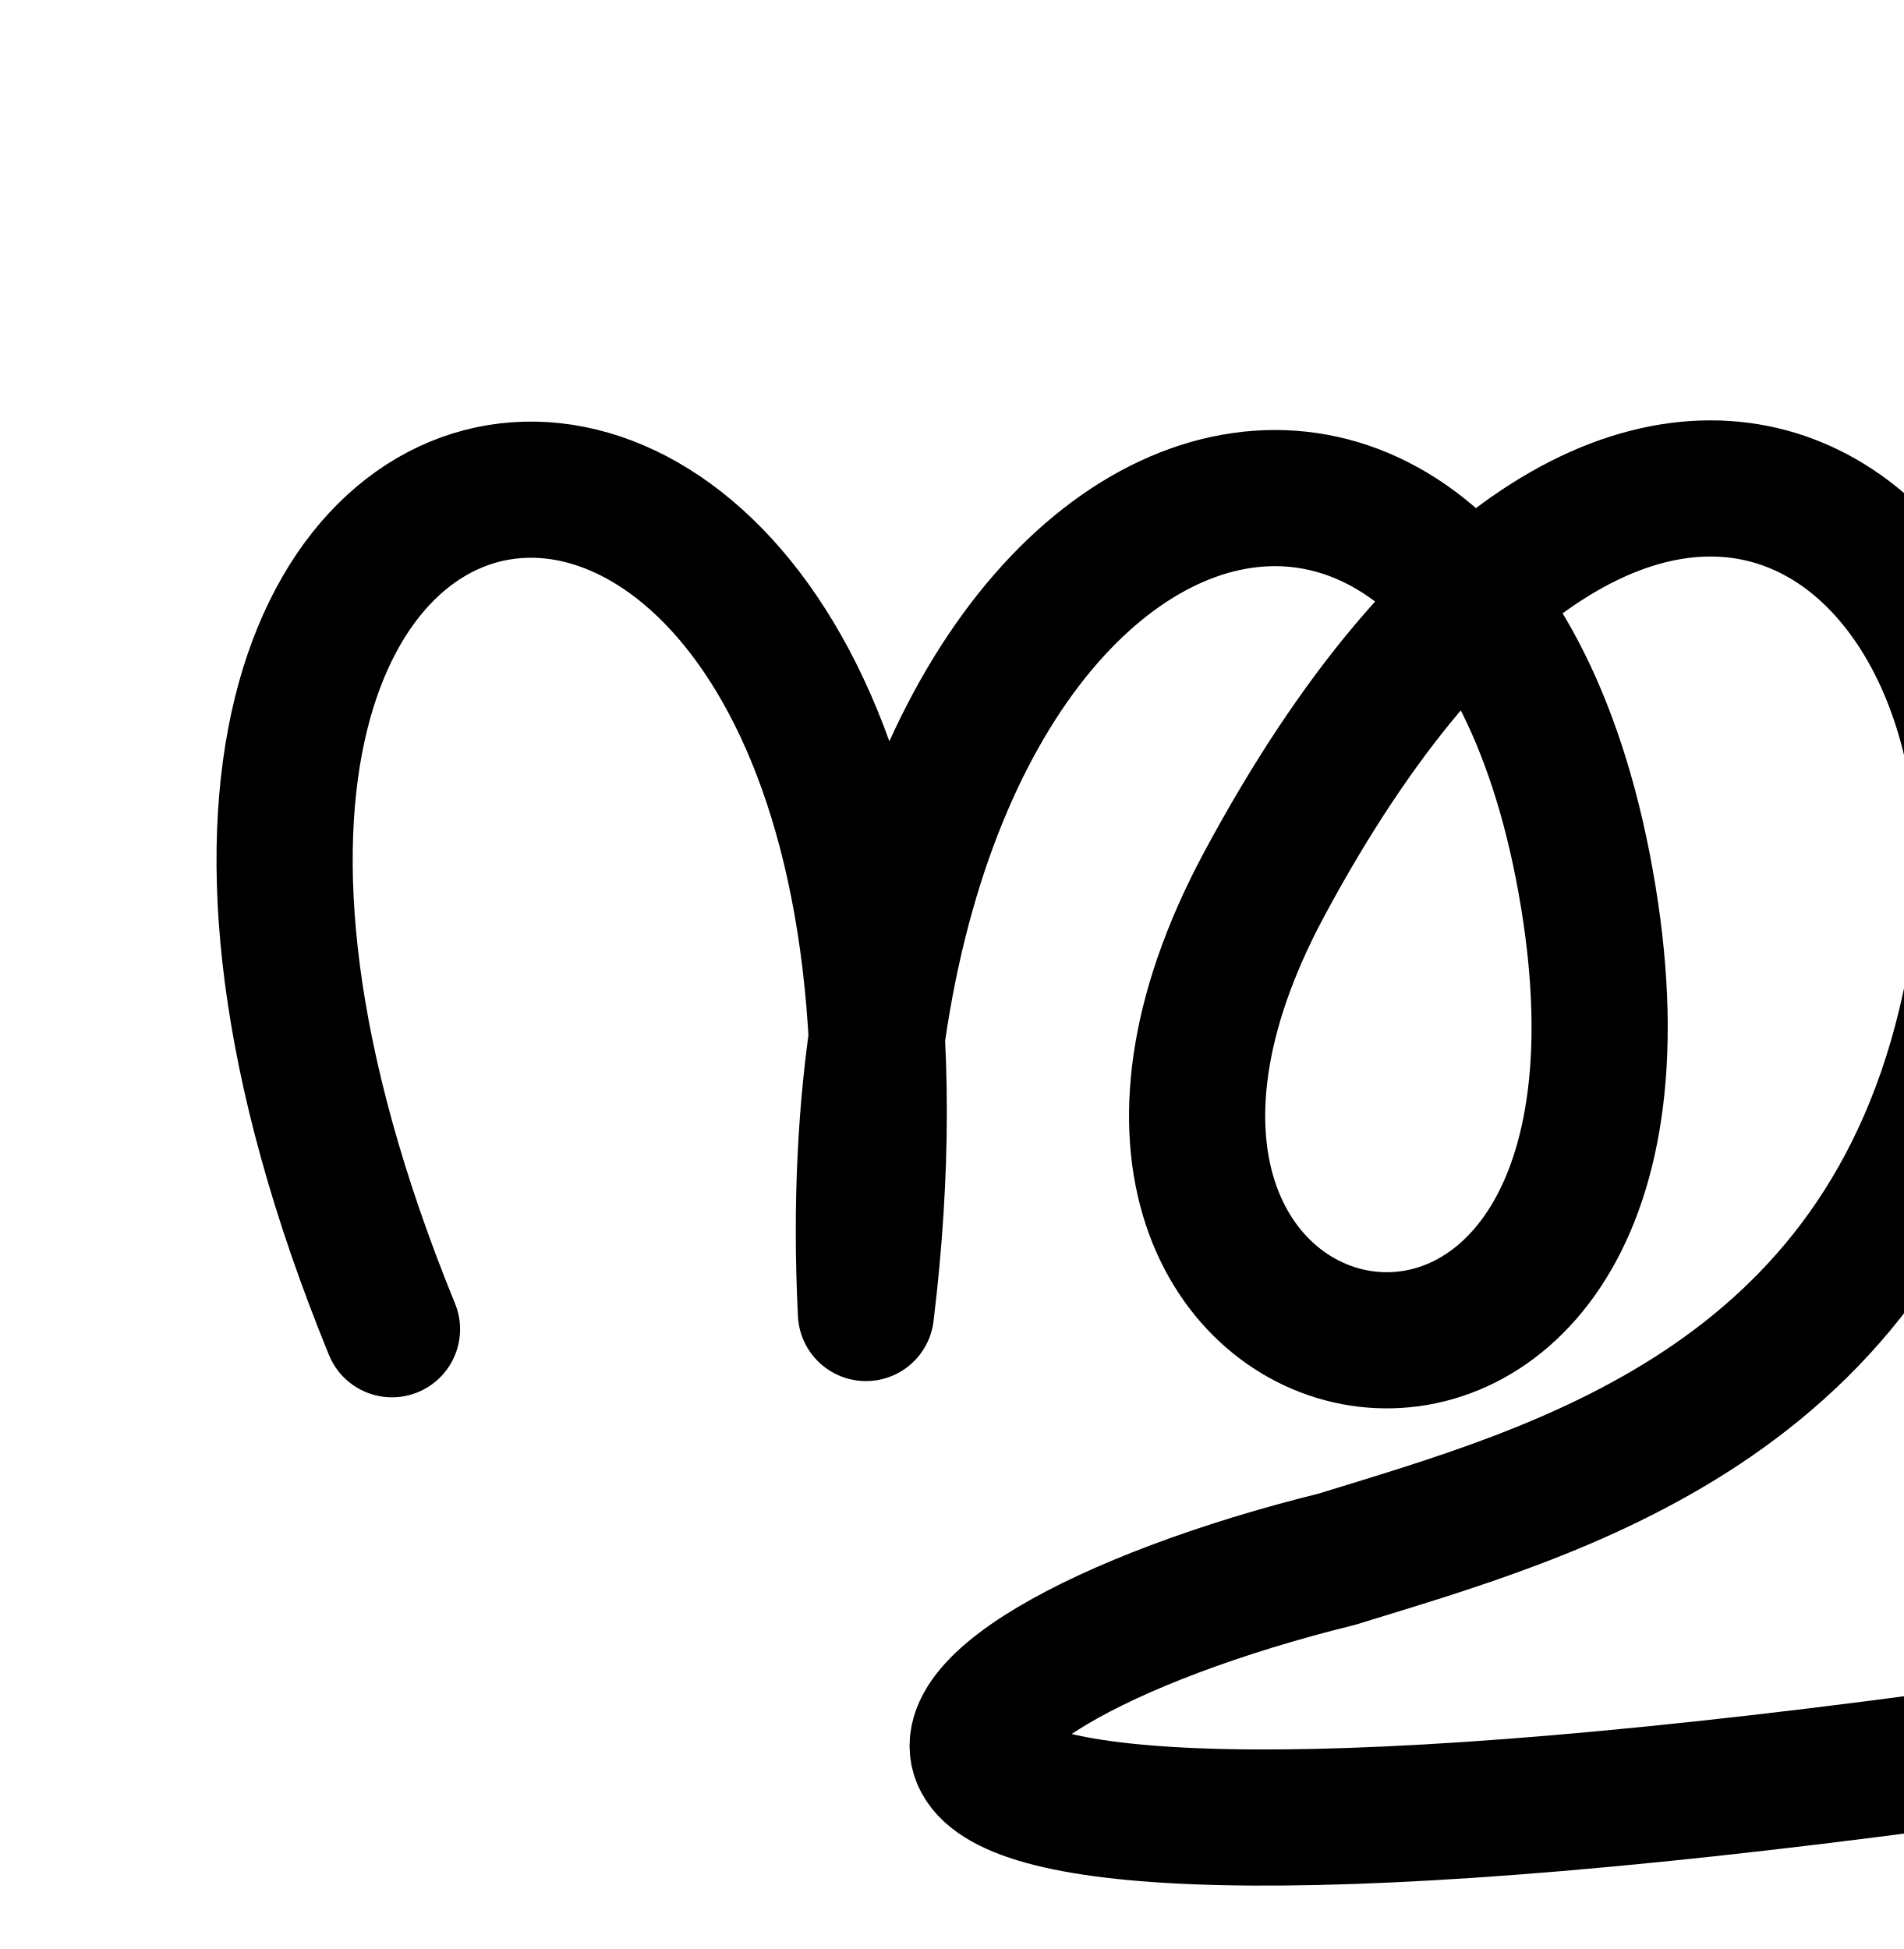
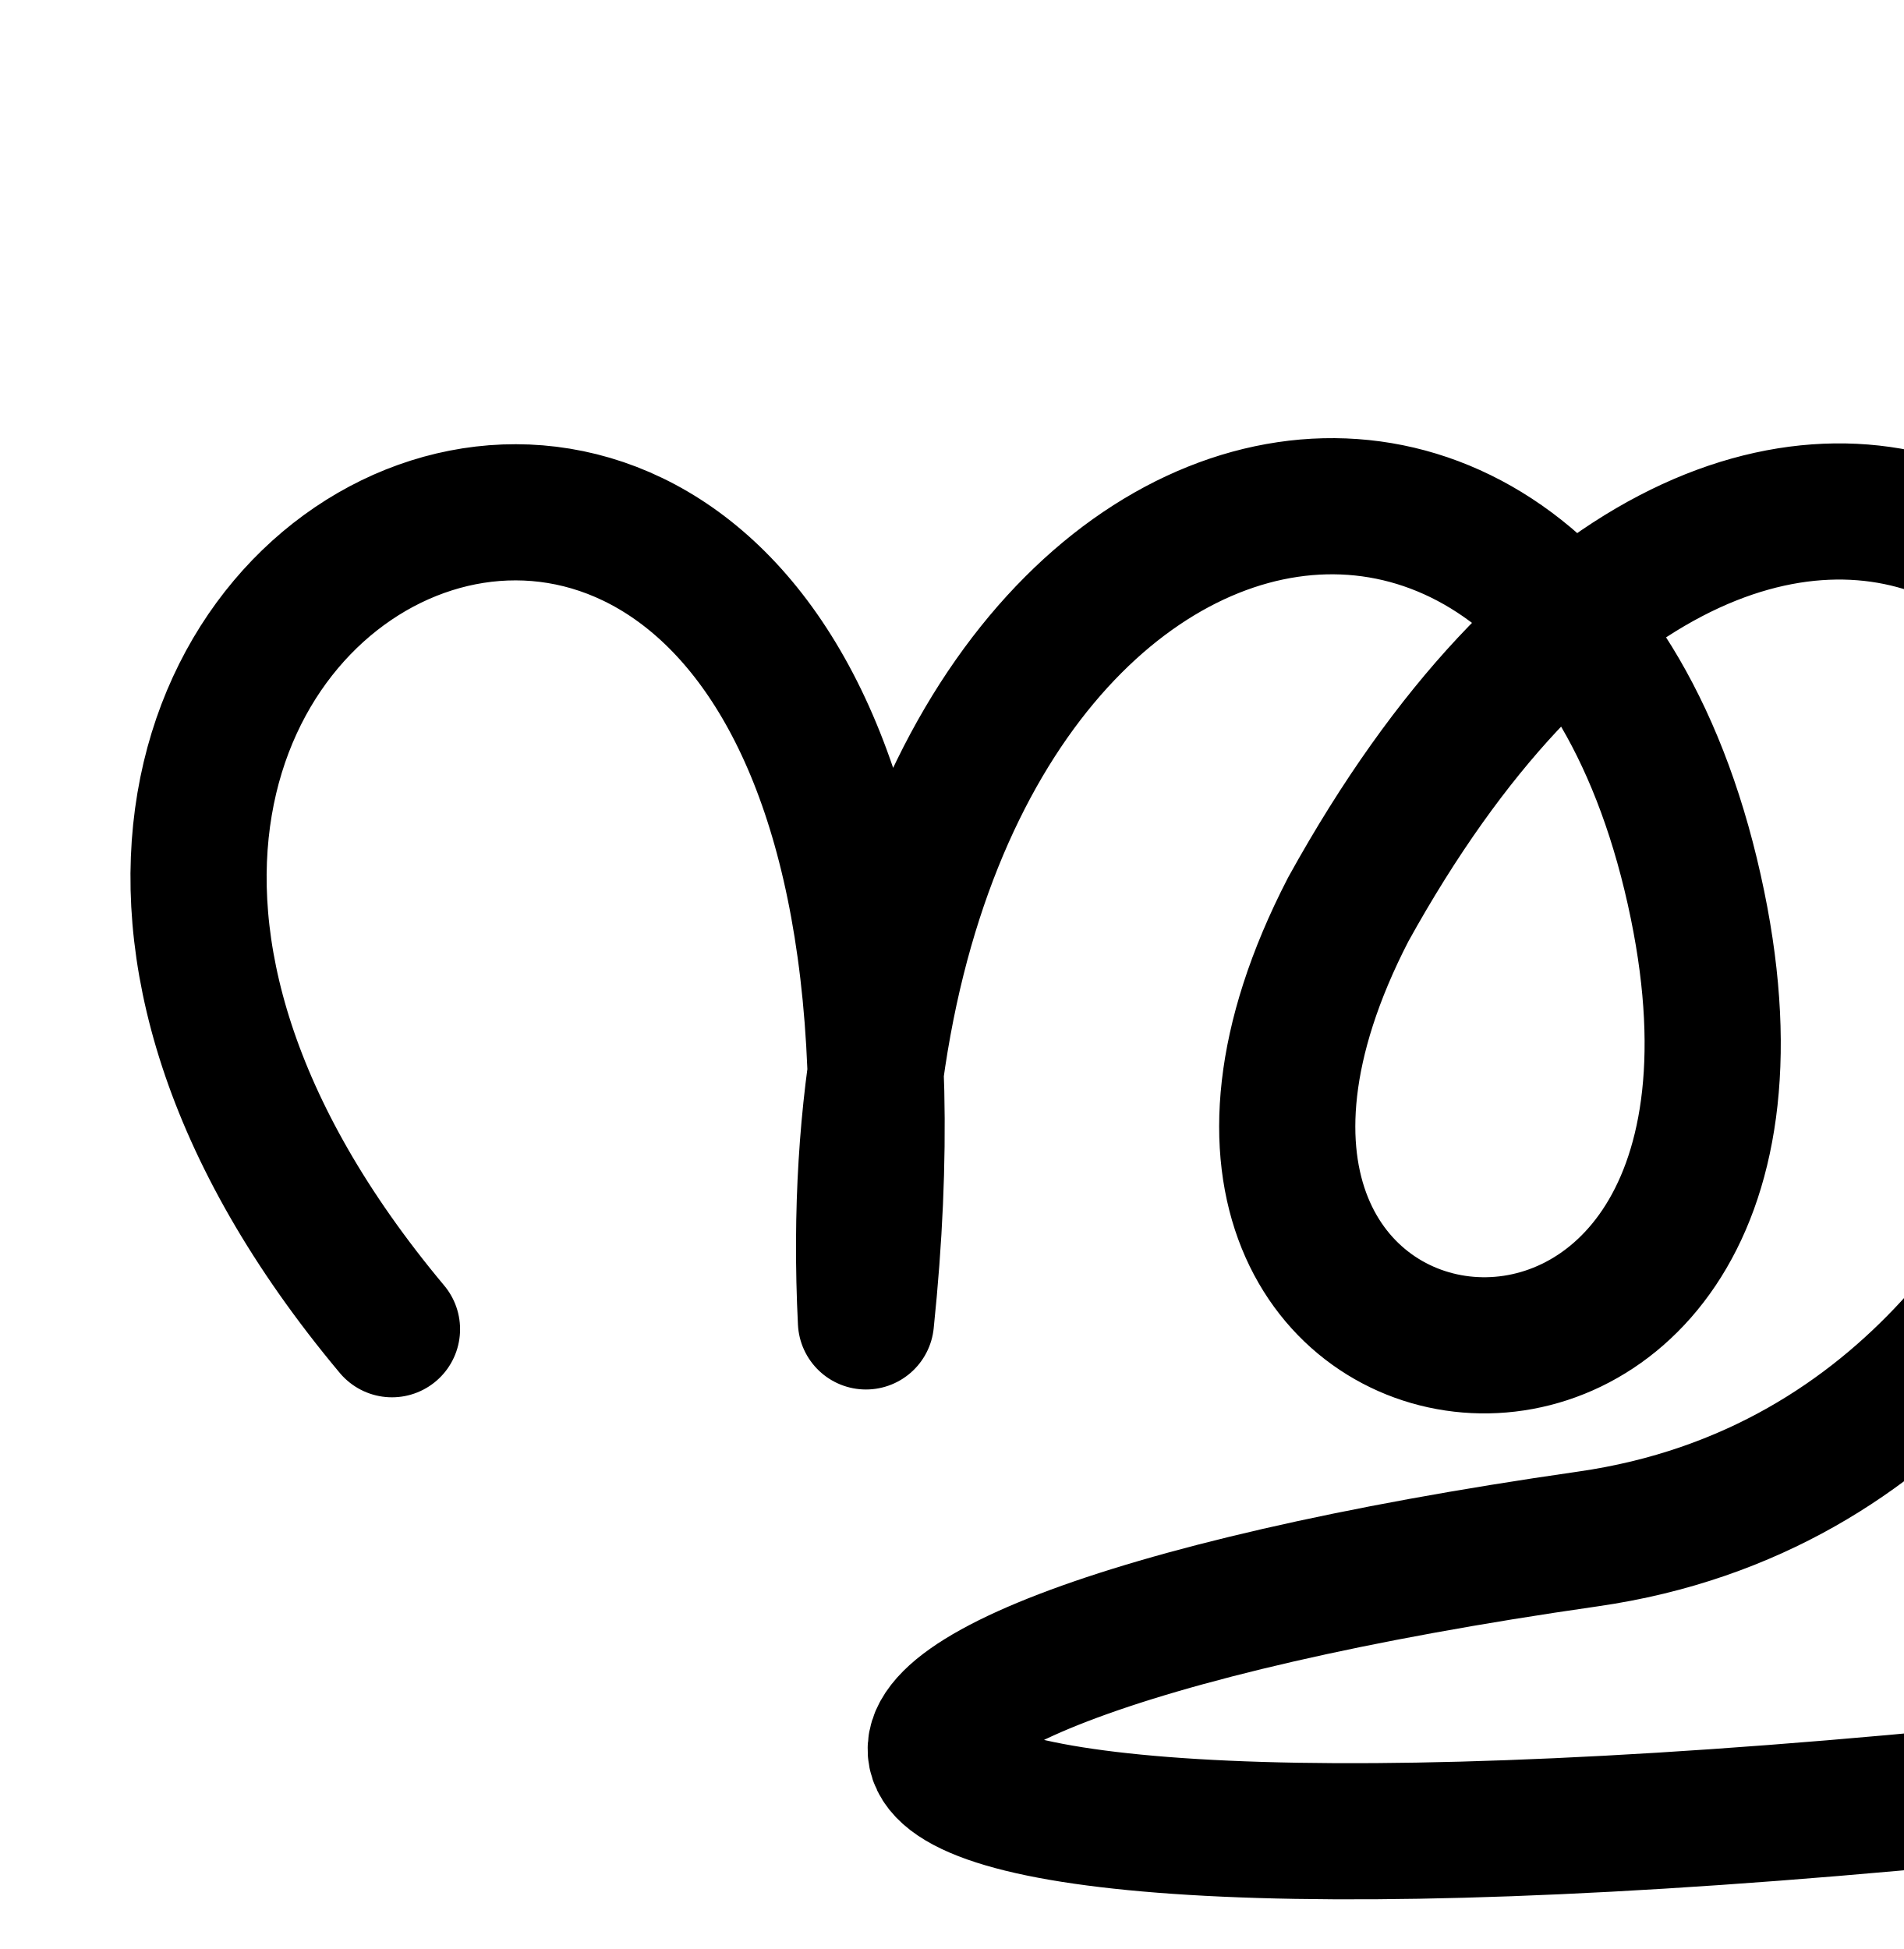
<svg xmlns="http://www.w3.org/2000/svg" width="2000" height="2048" id="svg2992" version="1.1">
  <defs id="defs5498">
    </defs>
  <g id="layer1" transform="translate(0,1048)">
-     <path style="fill:none;stroke:#000000;stroke-width:143.075;stroke-linecap:round;stroke-linejoin:round;stroke-miterlimit:4;stroke-dasharray:none;stroke-opacity:1" d="M 411.845,348.746 C -48,-776 1056,-872 909.837,331.702 864,-584 1551.418,-821.26 1668.736,-105.849 1783.356,593.111 1029.804,437.132 1328.202,-118.782 1723.293,-854.836 2176.485,-487.201 2069.615,9.397 1979.348,428.851 1632,520 1404.773,590.383 912,712 672,1000 2167.706,783.541" id="path4954" />
+     <path style="fill:none;stroke:#000000;stroke-width:143.075;stroke-linecap:round;stroke-linejoin:round;stroke-miterlimit:4;stroke-dasharray:none;stroke-opacity:1" d="M 411.845,348.746 C -288,-488 1056,-1064 909.837,340.534 864,-584 1637.838,-807.189 1783.552,-97.017 1920,568 1127.147,468.378 1416.521,-92.286 1846.71,-870.774 2447.32,-423.035 2201.694,122.803 2160,232 2015.903,519.319 1668.232,569.166 672,712 672,1000 2270.865,817.598" id="path4954" />
  </g>
</svg>
